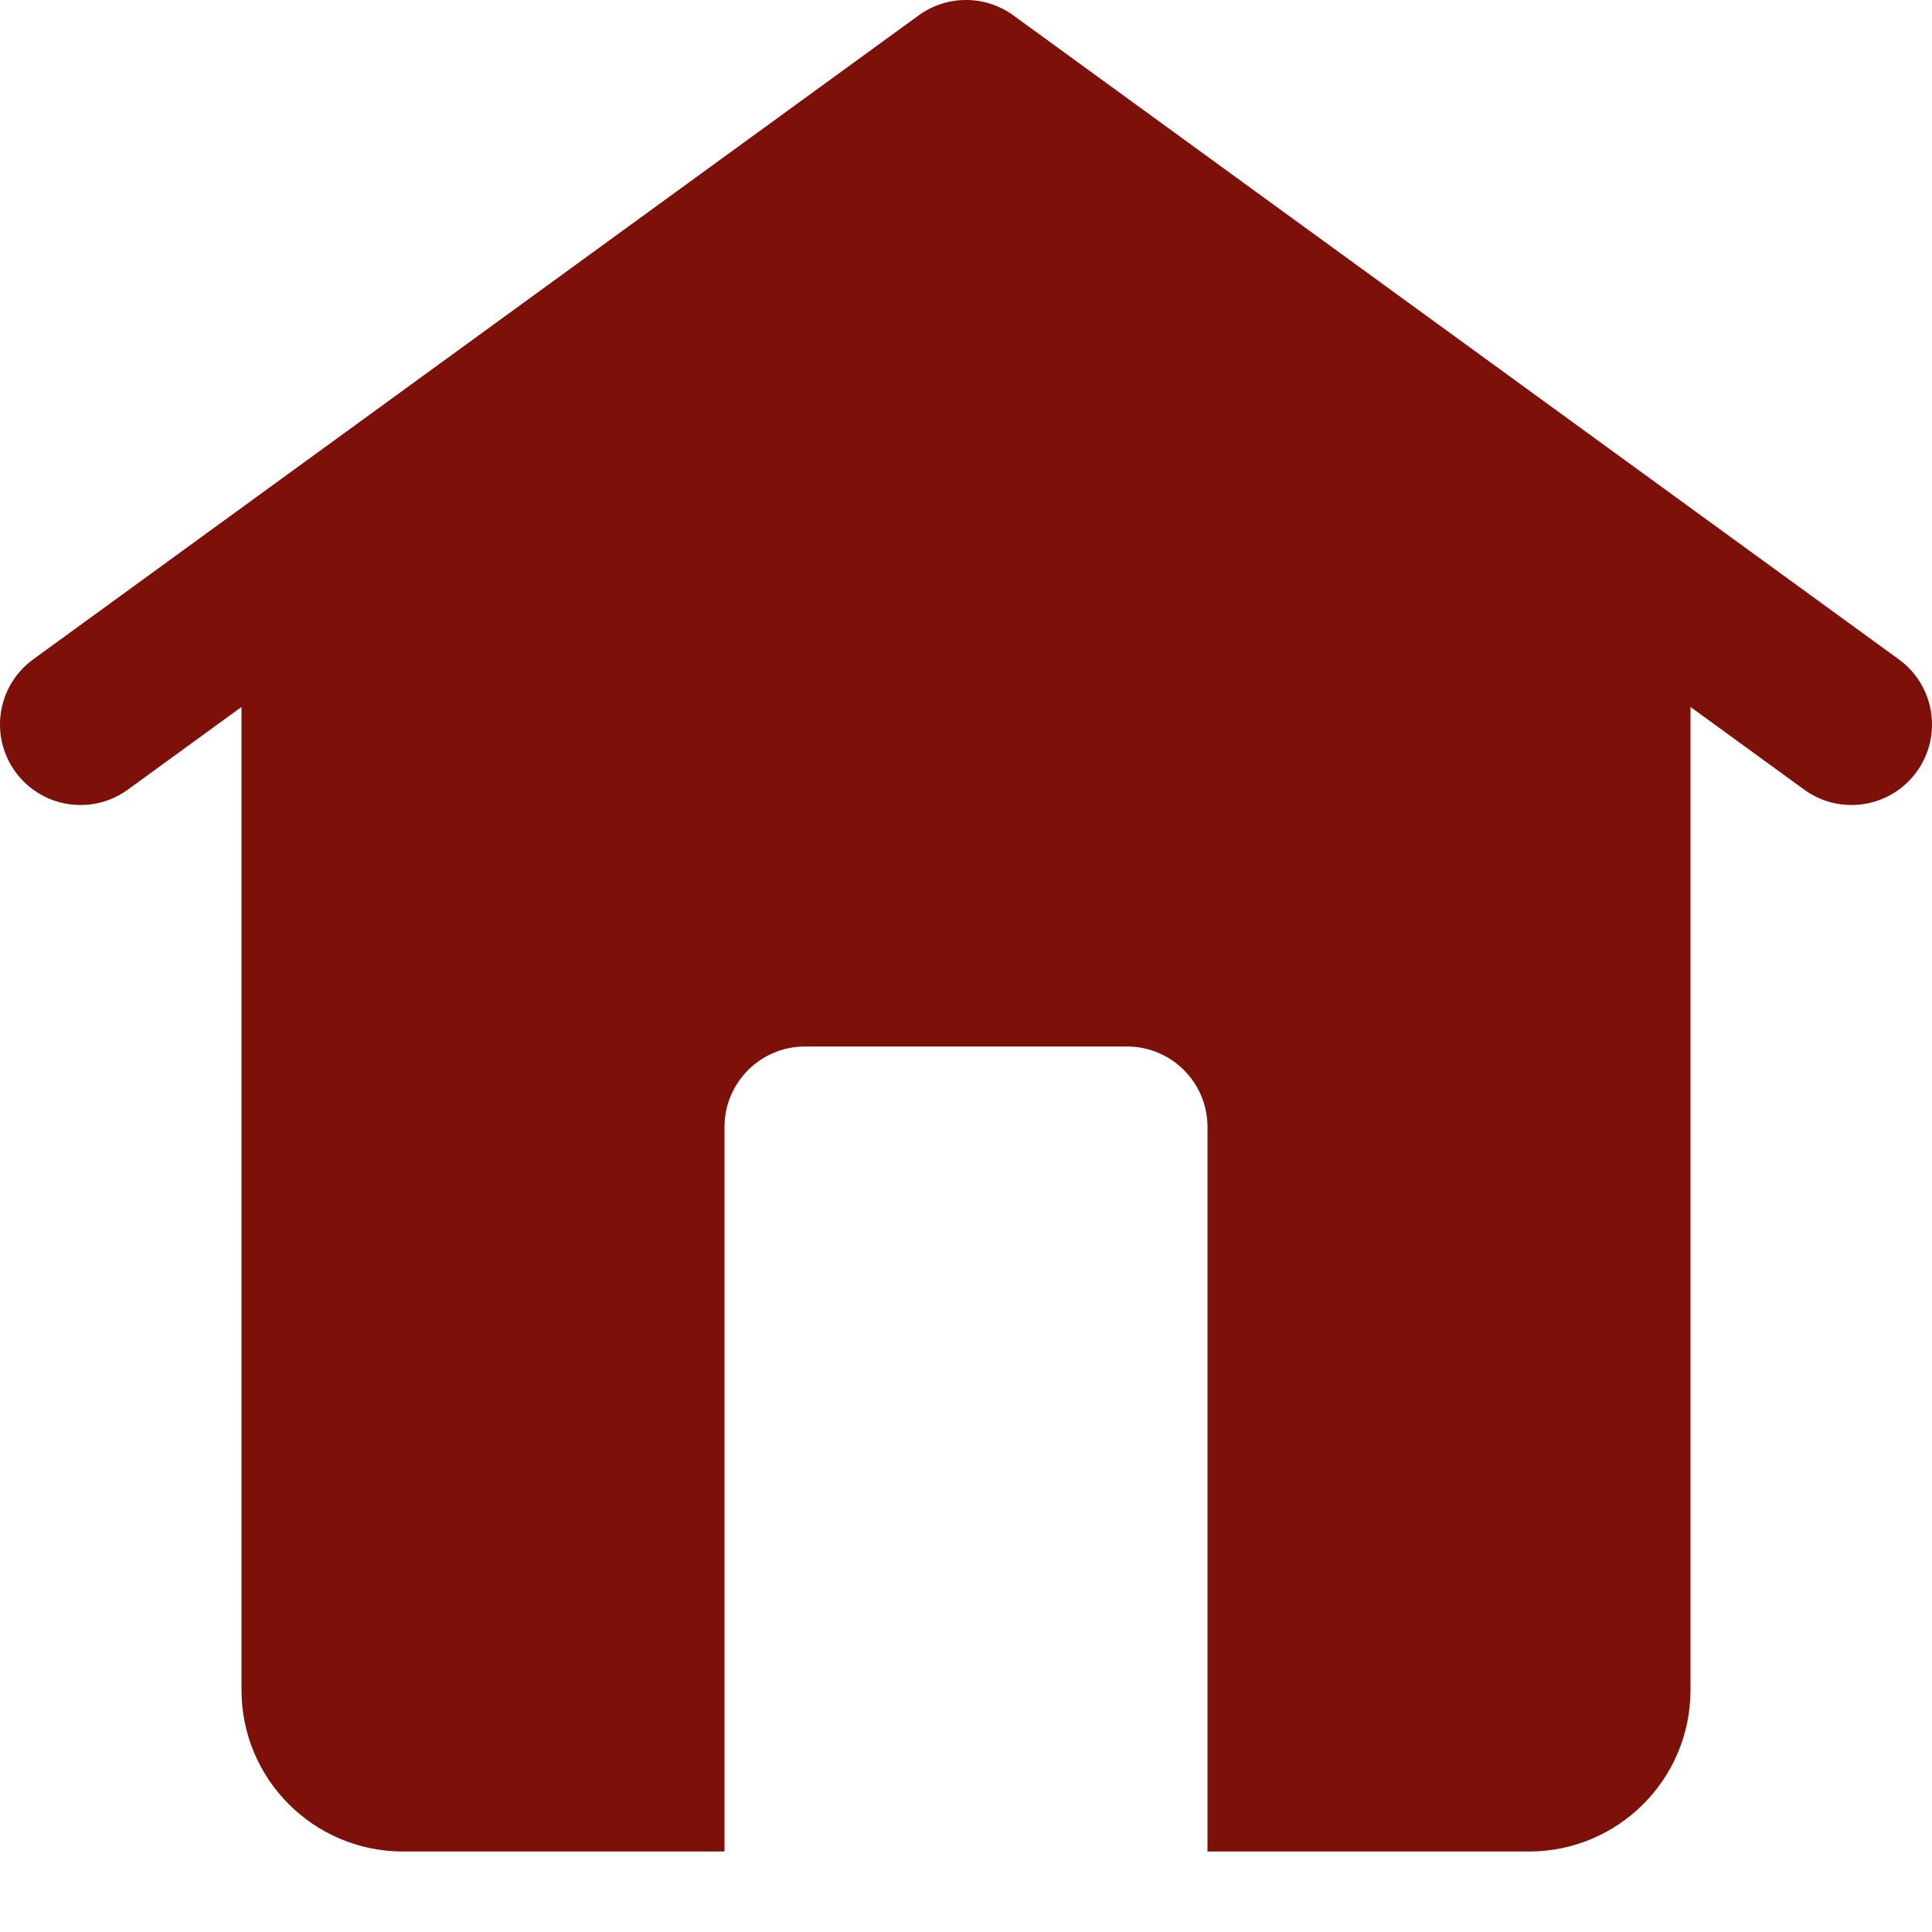
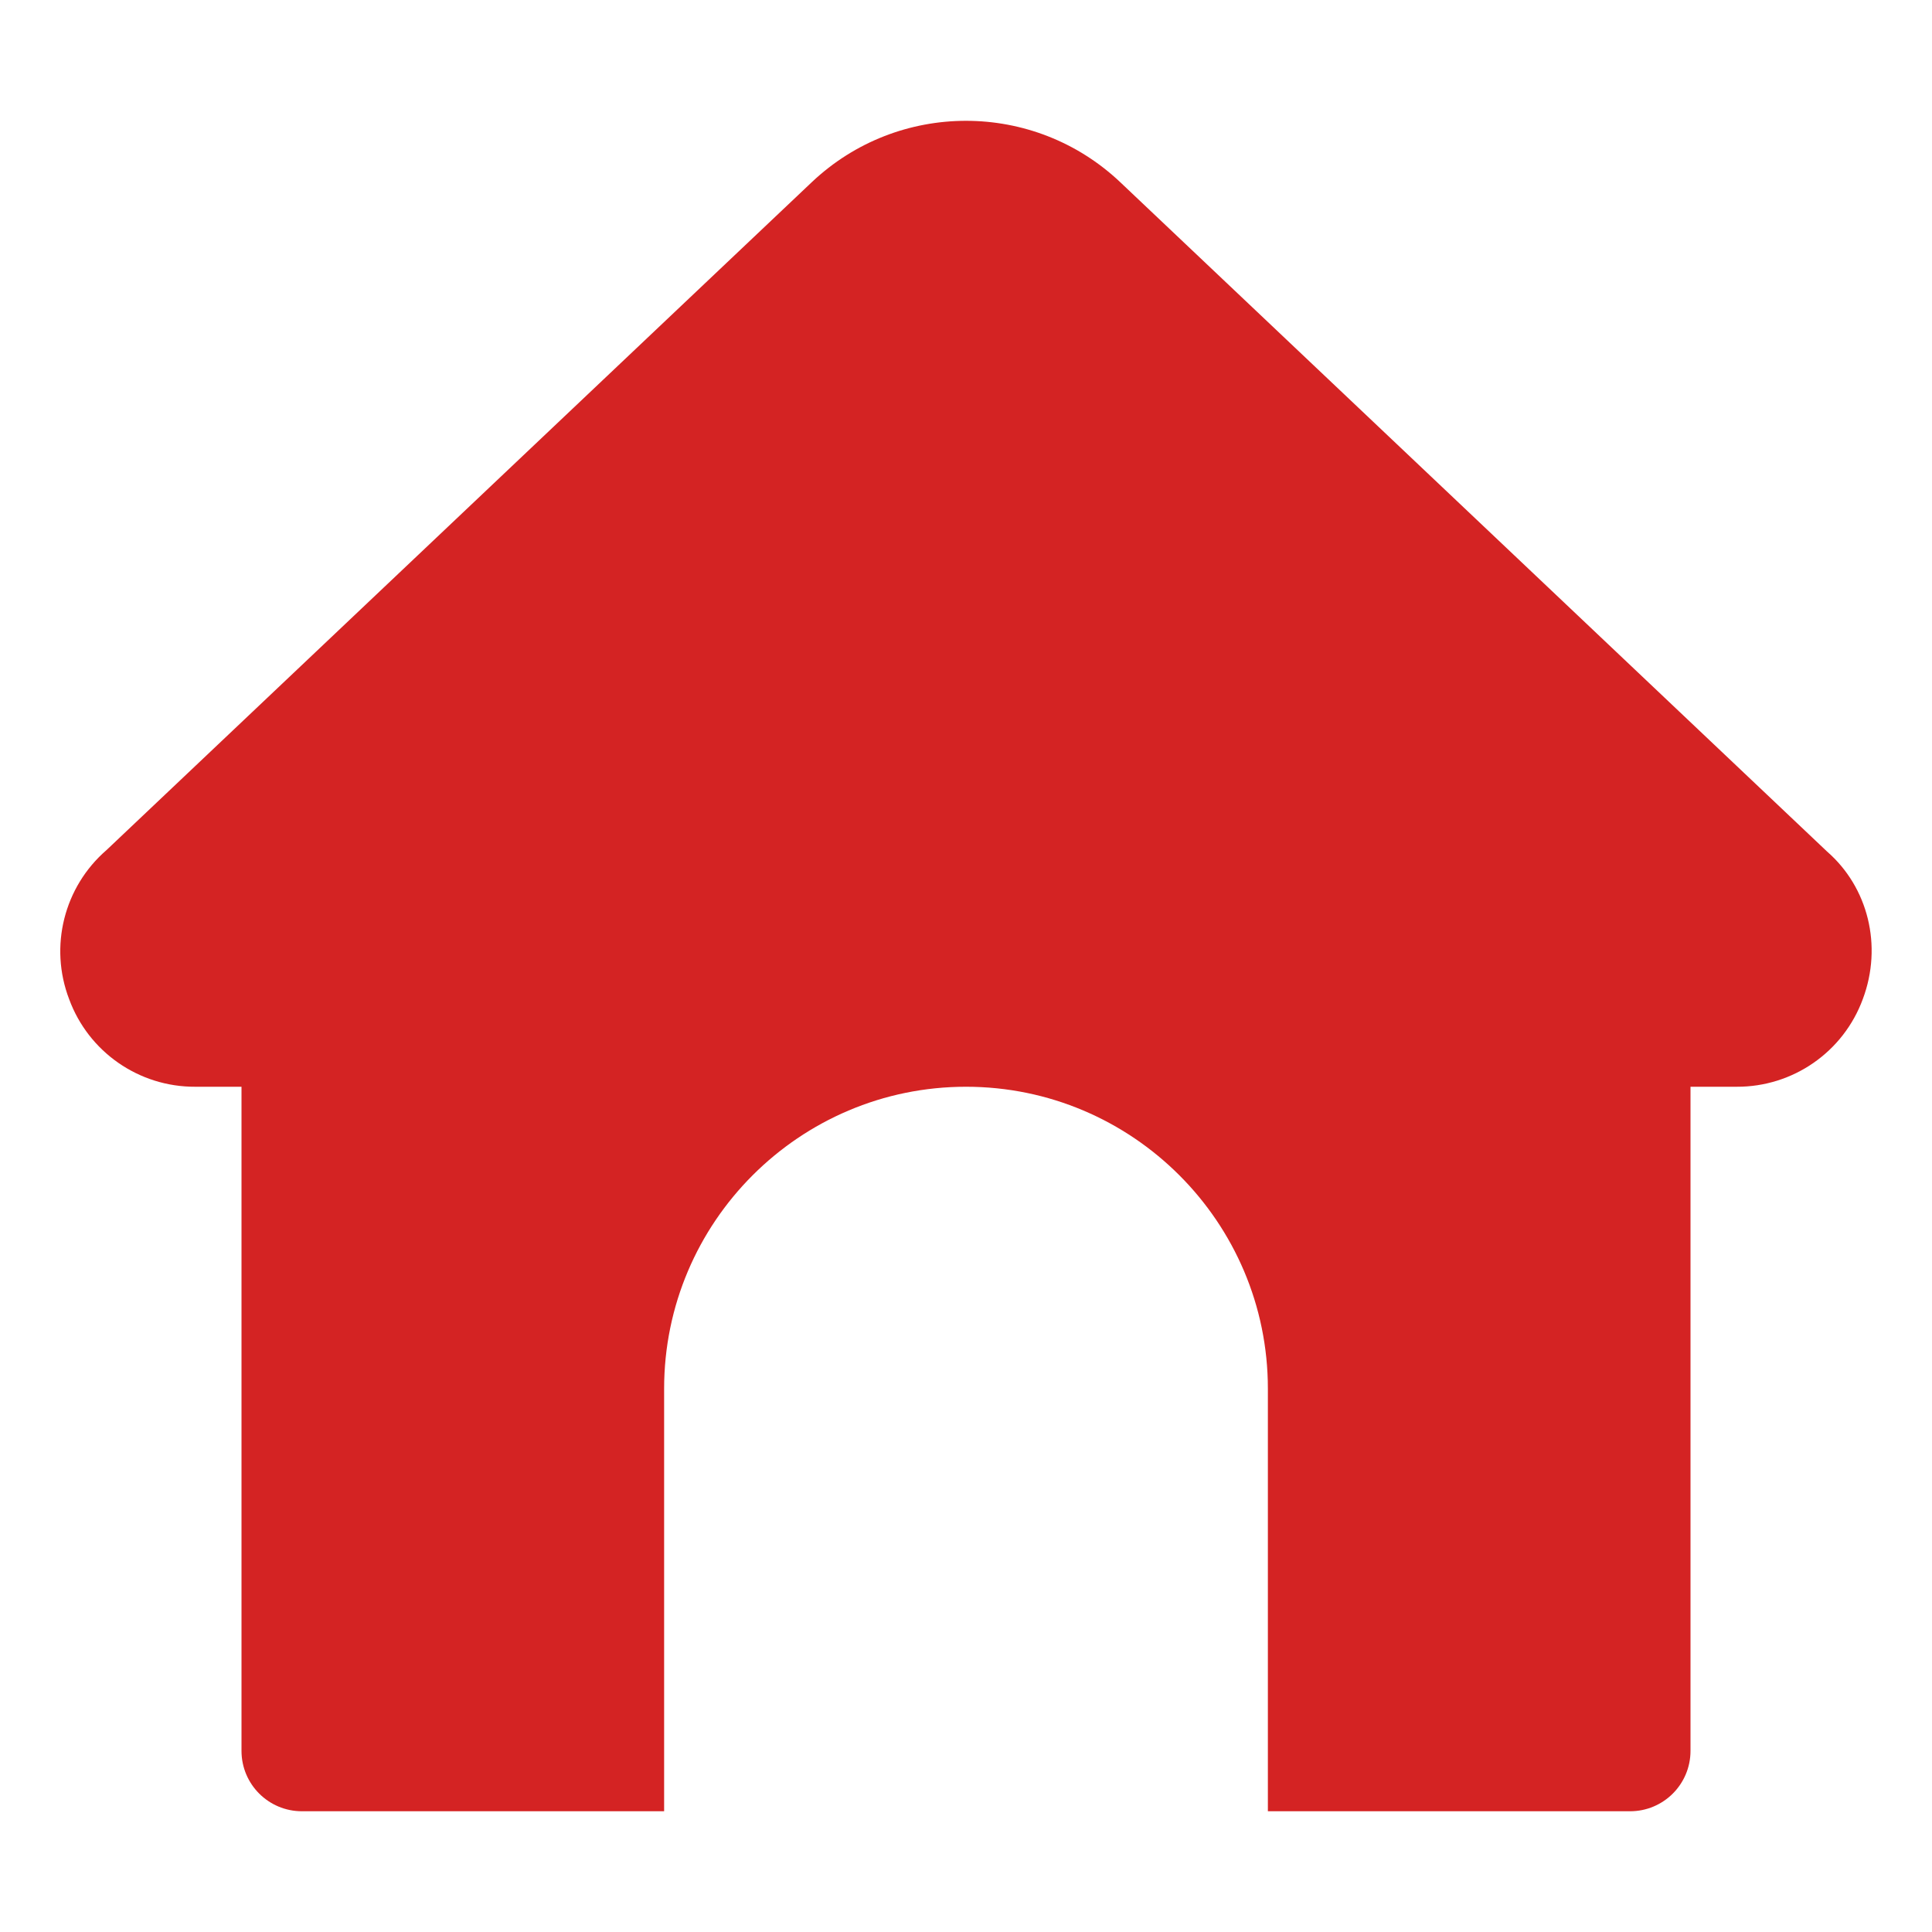
- <svg xmlns="http://www.w3.org/2000/svg" viewBox="0 0 24 24">
-   <path d="m23.588 8.191-11-8a1 1 0 0 0-1.176 0l-11 8a1 1 0 0 0 1.176 1.618L3 8.782V21a2.006 2.006 0 0 0 2 2h4v-9a1 1 0 0 1 1-1h4a1 1 0 0 1 1 1v9h4a2.006 2.006 0 0 0 2-2V8.782l1.412 1.027a1 1 0 1 0 1.176-1.618Z" fill="#7d1109" class="fill-232323" />
+ <svg xmlns="http://www.w3.org/2000/svg" viewBox="0 0 32 32" xml:space="preserve">
+   <path d="M30.854 16.548A2.216 2.216 0 0 1 28.764 18H28v11a1 1 0 0 1-1 1h-6v-7c0-2.757-2.243-5-5-5s-5 2.243-5 5v7H5a1 1 0 0 1-1-1V18h-.765a2.215 2.215 0 0 1-2.09-1.451 2.218 2.218 0 0 1 .62-2.47l11.679-11.06a3.718 3.718 0 0 1 5.112 0l11.707 11.086c.678.591.922 1.561.591 2.443z" fill="#d42323" class="fill-000000" />
</svg>
